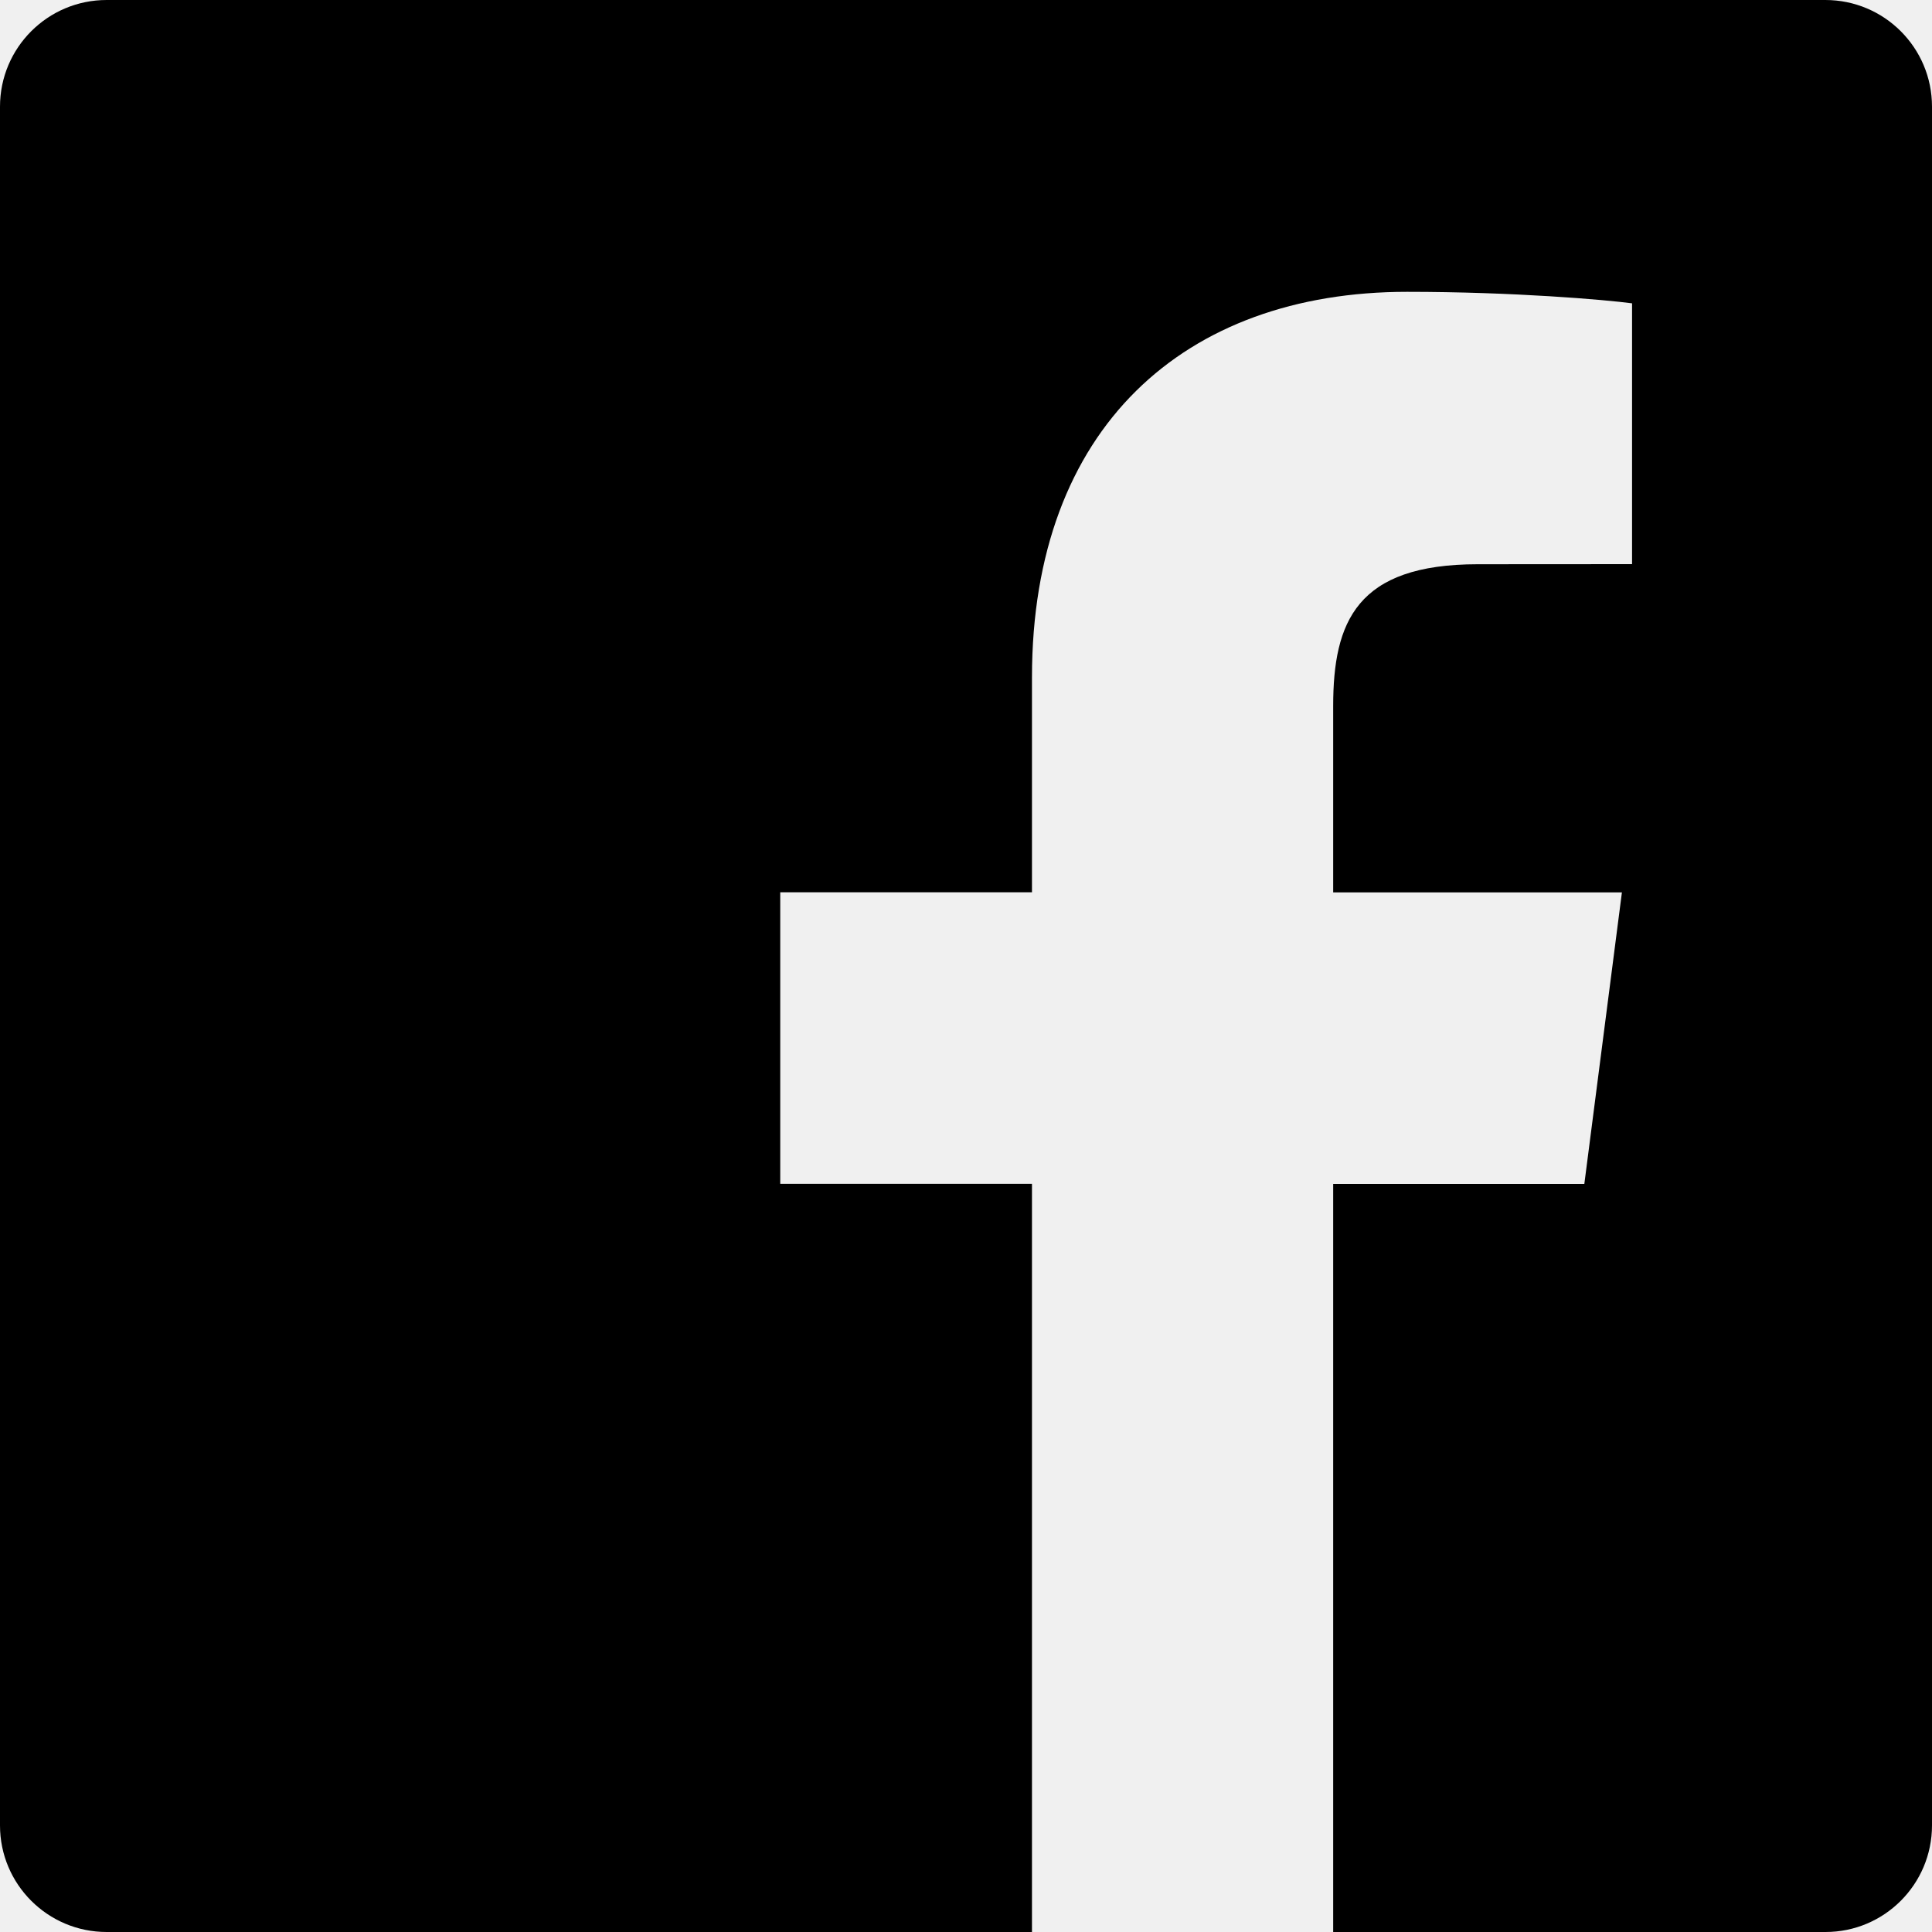
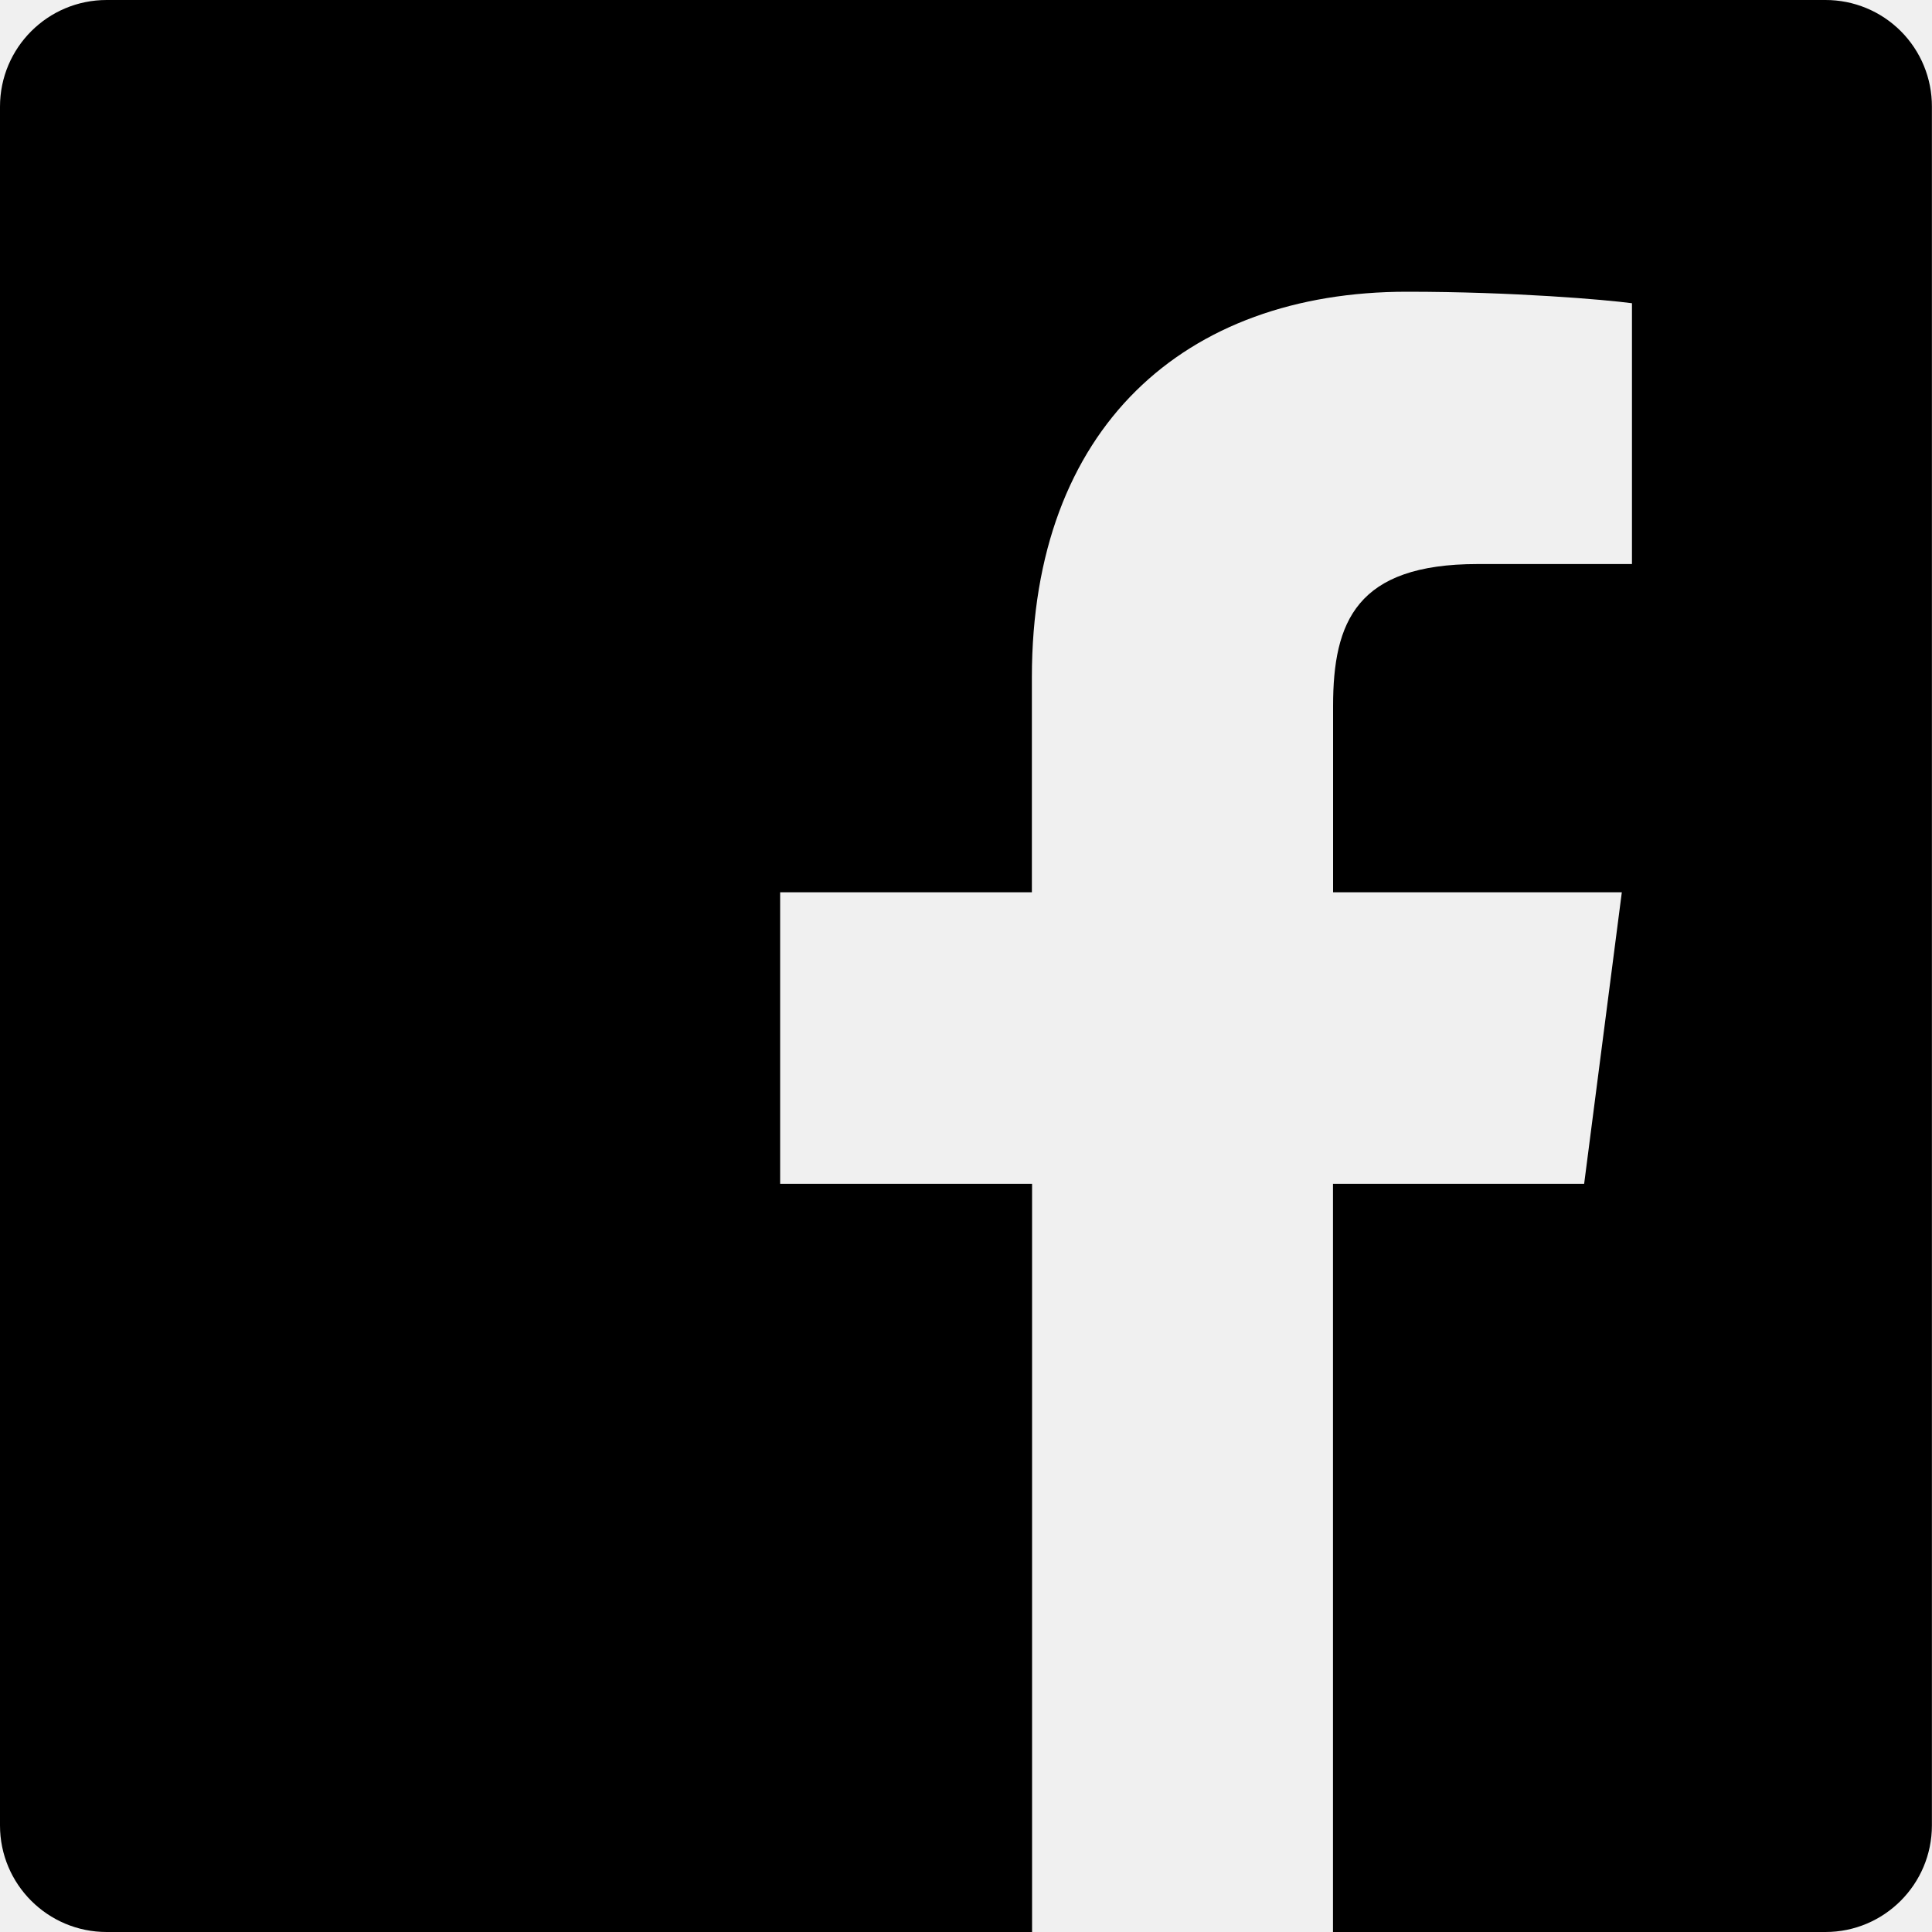
- <svg xmlns="http://www.w3.org/2000/svg" width="20" height="20" viewBox="0 0 20 20" fill="none">
-   <g clip-path="url(#clip0_30012_155)">
-     <path d="M18.896 0H1.104C0.494 0 0 0.494 0 1.104V18.897C0 19.506 0.494 20 1.104 20H10.683V12.255H8.077V9.237H10.683V7.011C10.683 4.428 12.261 3.021 14.566 3.021C15.67 3.021 16.618 3.103 16.895 3.14V5.84L15.297 5.841C14.043 5.841 13.801 6.437 13.801 7.31V9.238H16.79L16.401 12.256H13.801V20H18.898C19.506 20 20 19.506 20 18.896V1.104C20 0.494 19.506 0 18.896 0V0Z" fill="black" />
+ <svg xmlns="http://www.w3.org/2000/svg" width="20" height="20" fill="none" viewBox="0 0 20 20">
+   <g clip-path="url(#a)">
+     <path fill="#000" d="M18.896 0H1.104C.494 0 0 .494 0 1.104v17.793C0 19.506.494 20 1.104 20h9.58v-7.745H8.076V9.237h2.606V7.01c0-2.583 1.578-3.99 3.883-3.99 1.104 0 2.052.082 2.329.119v2.7h-1.598c-1.254 0-1.496.597-1.496 1.47v1.928h2.989l-.39 3.018h-2.6V20h5.098c.608 0 1.102-.494 1.102-1.104V1.104A1.1 1.1 0 0 0 18.896 0" />
  </g>
  <defs>
-     <clipPath id="clip0_30012_155">
-       <rect width="20" height="20" fill="white" />
+     <clipPath id="a">
+       <path fill="#fff" d="M0 0h20v20H0z" />
    </clipPath>
  </defs>
</svg>
